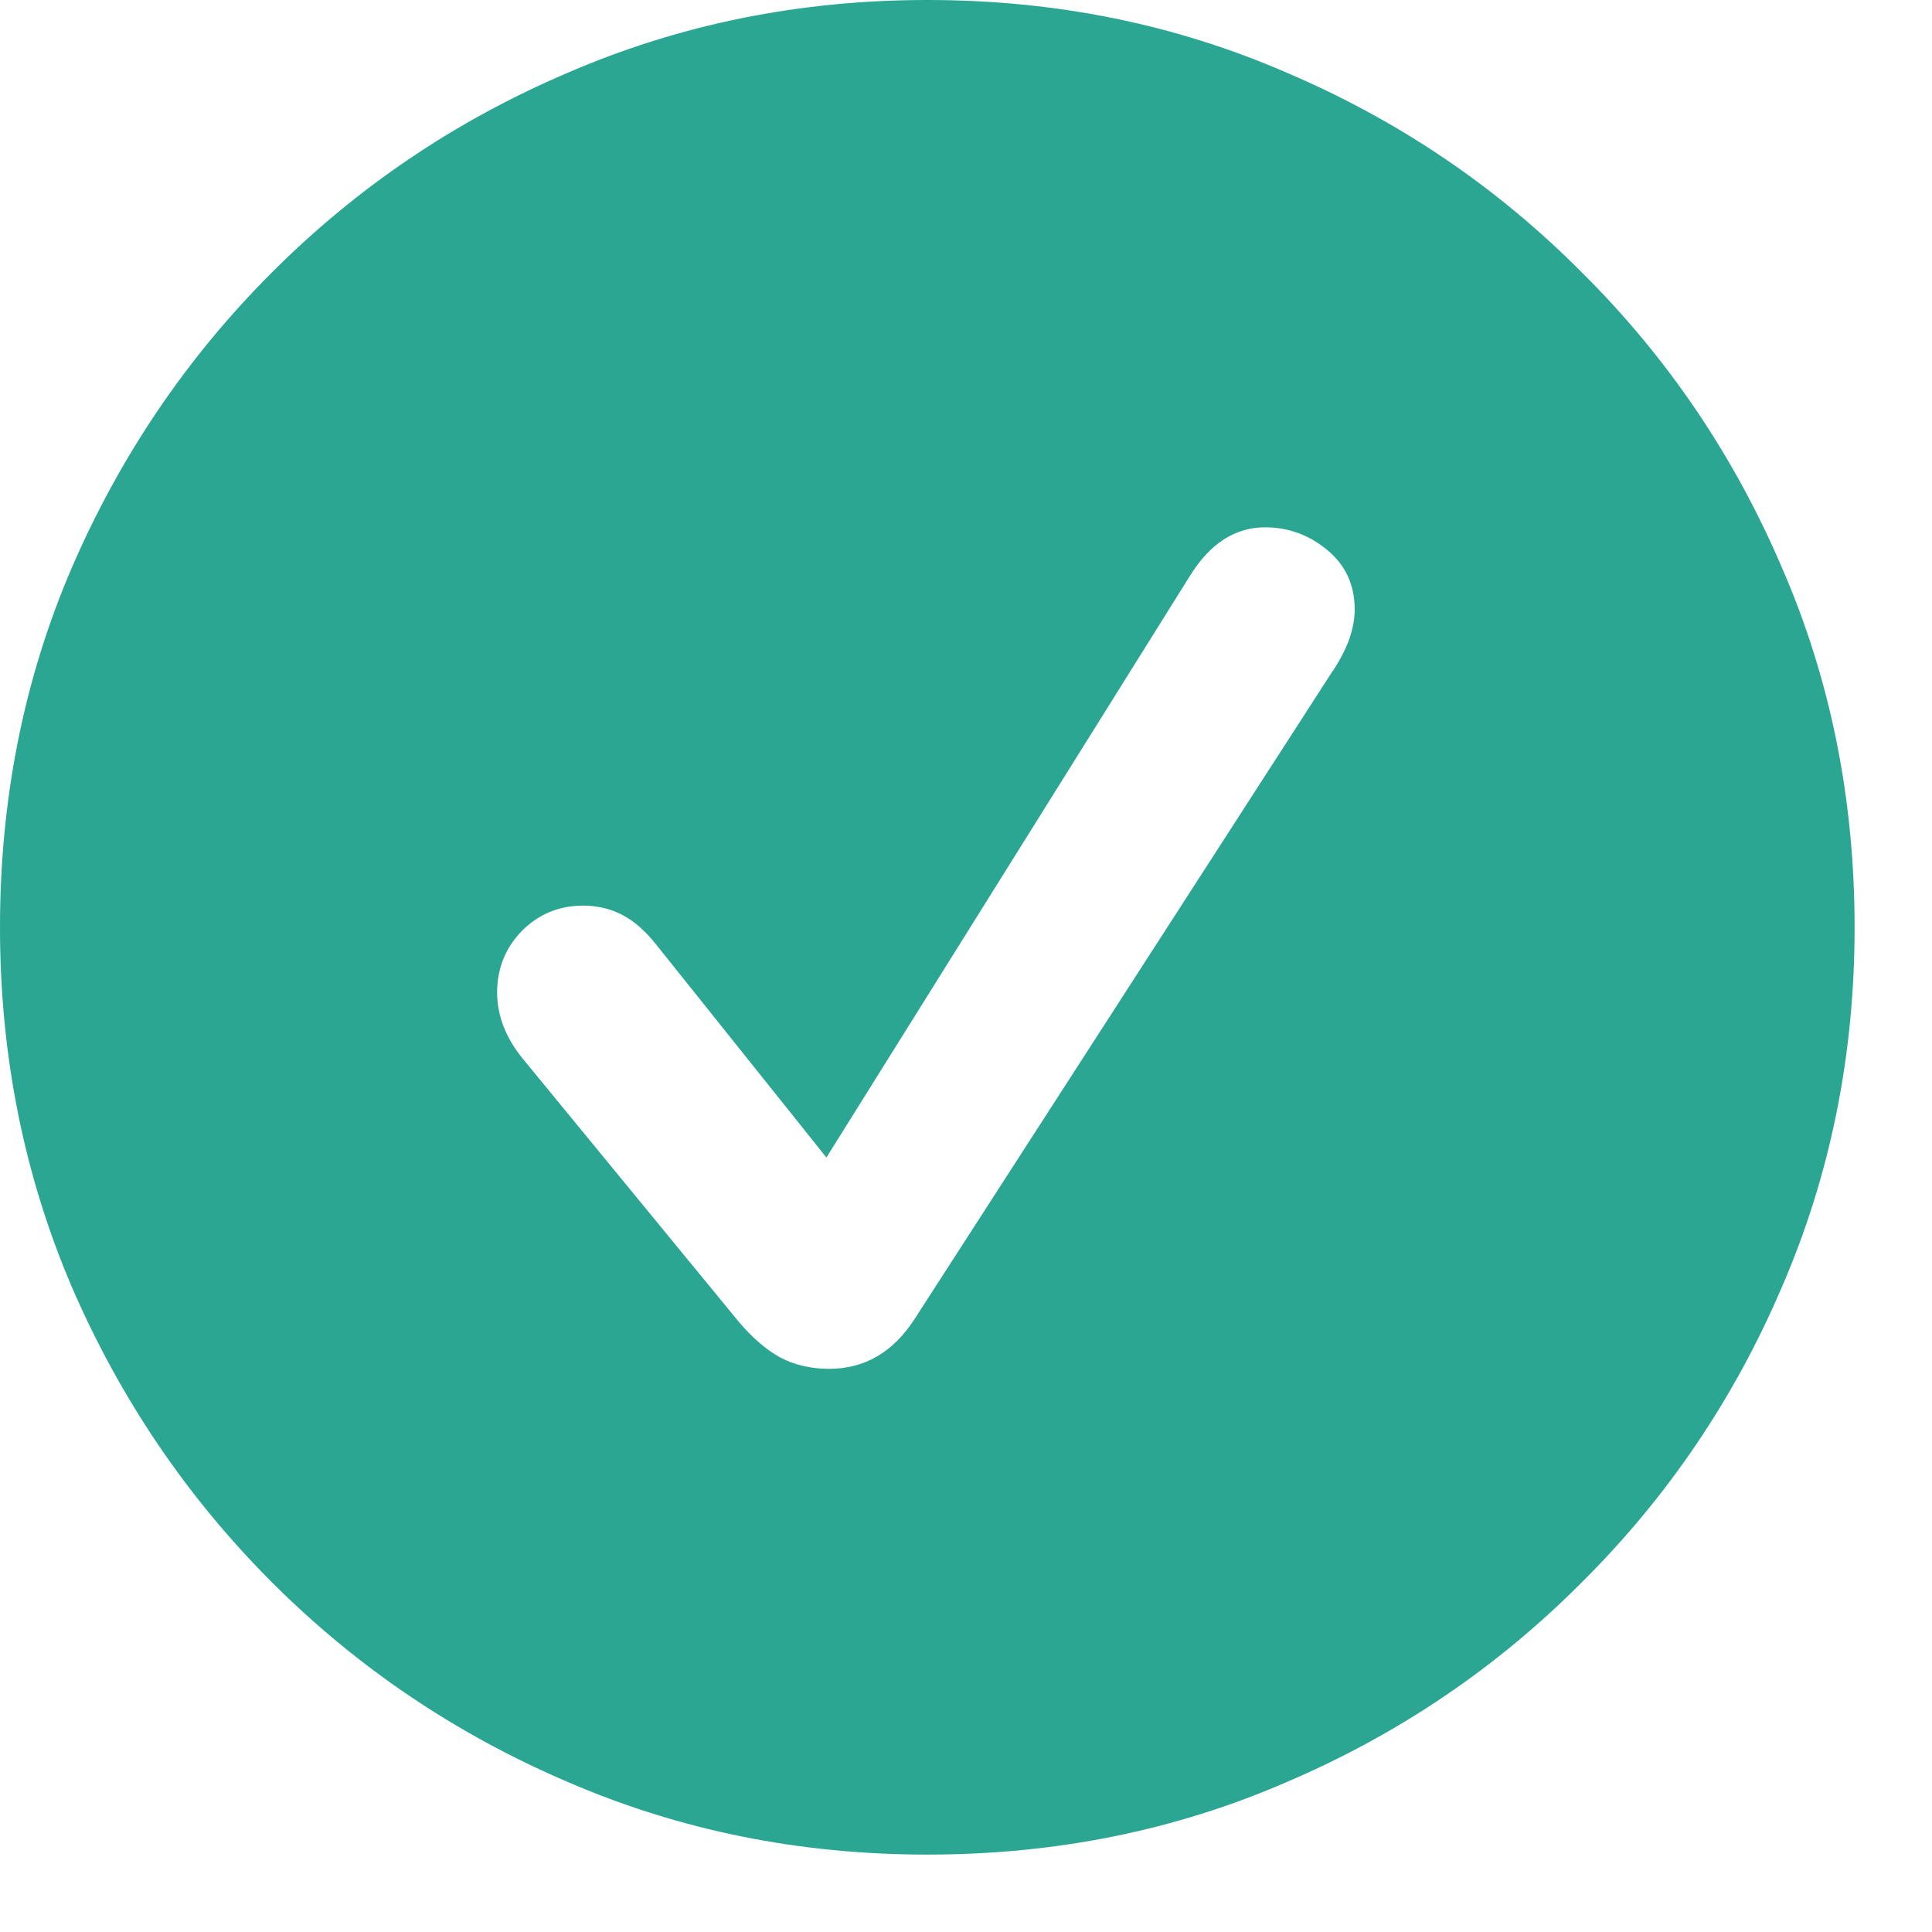
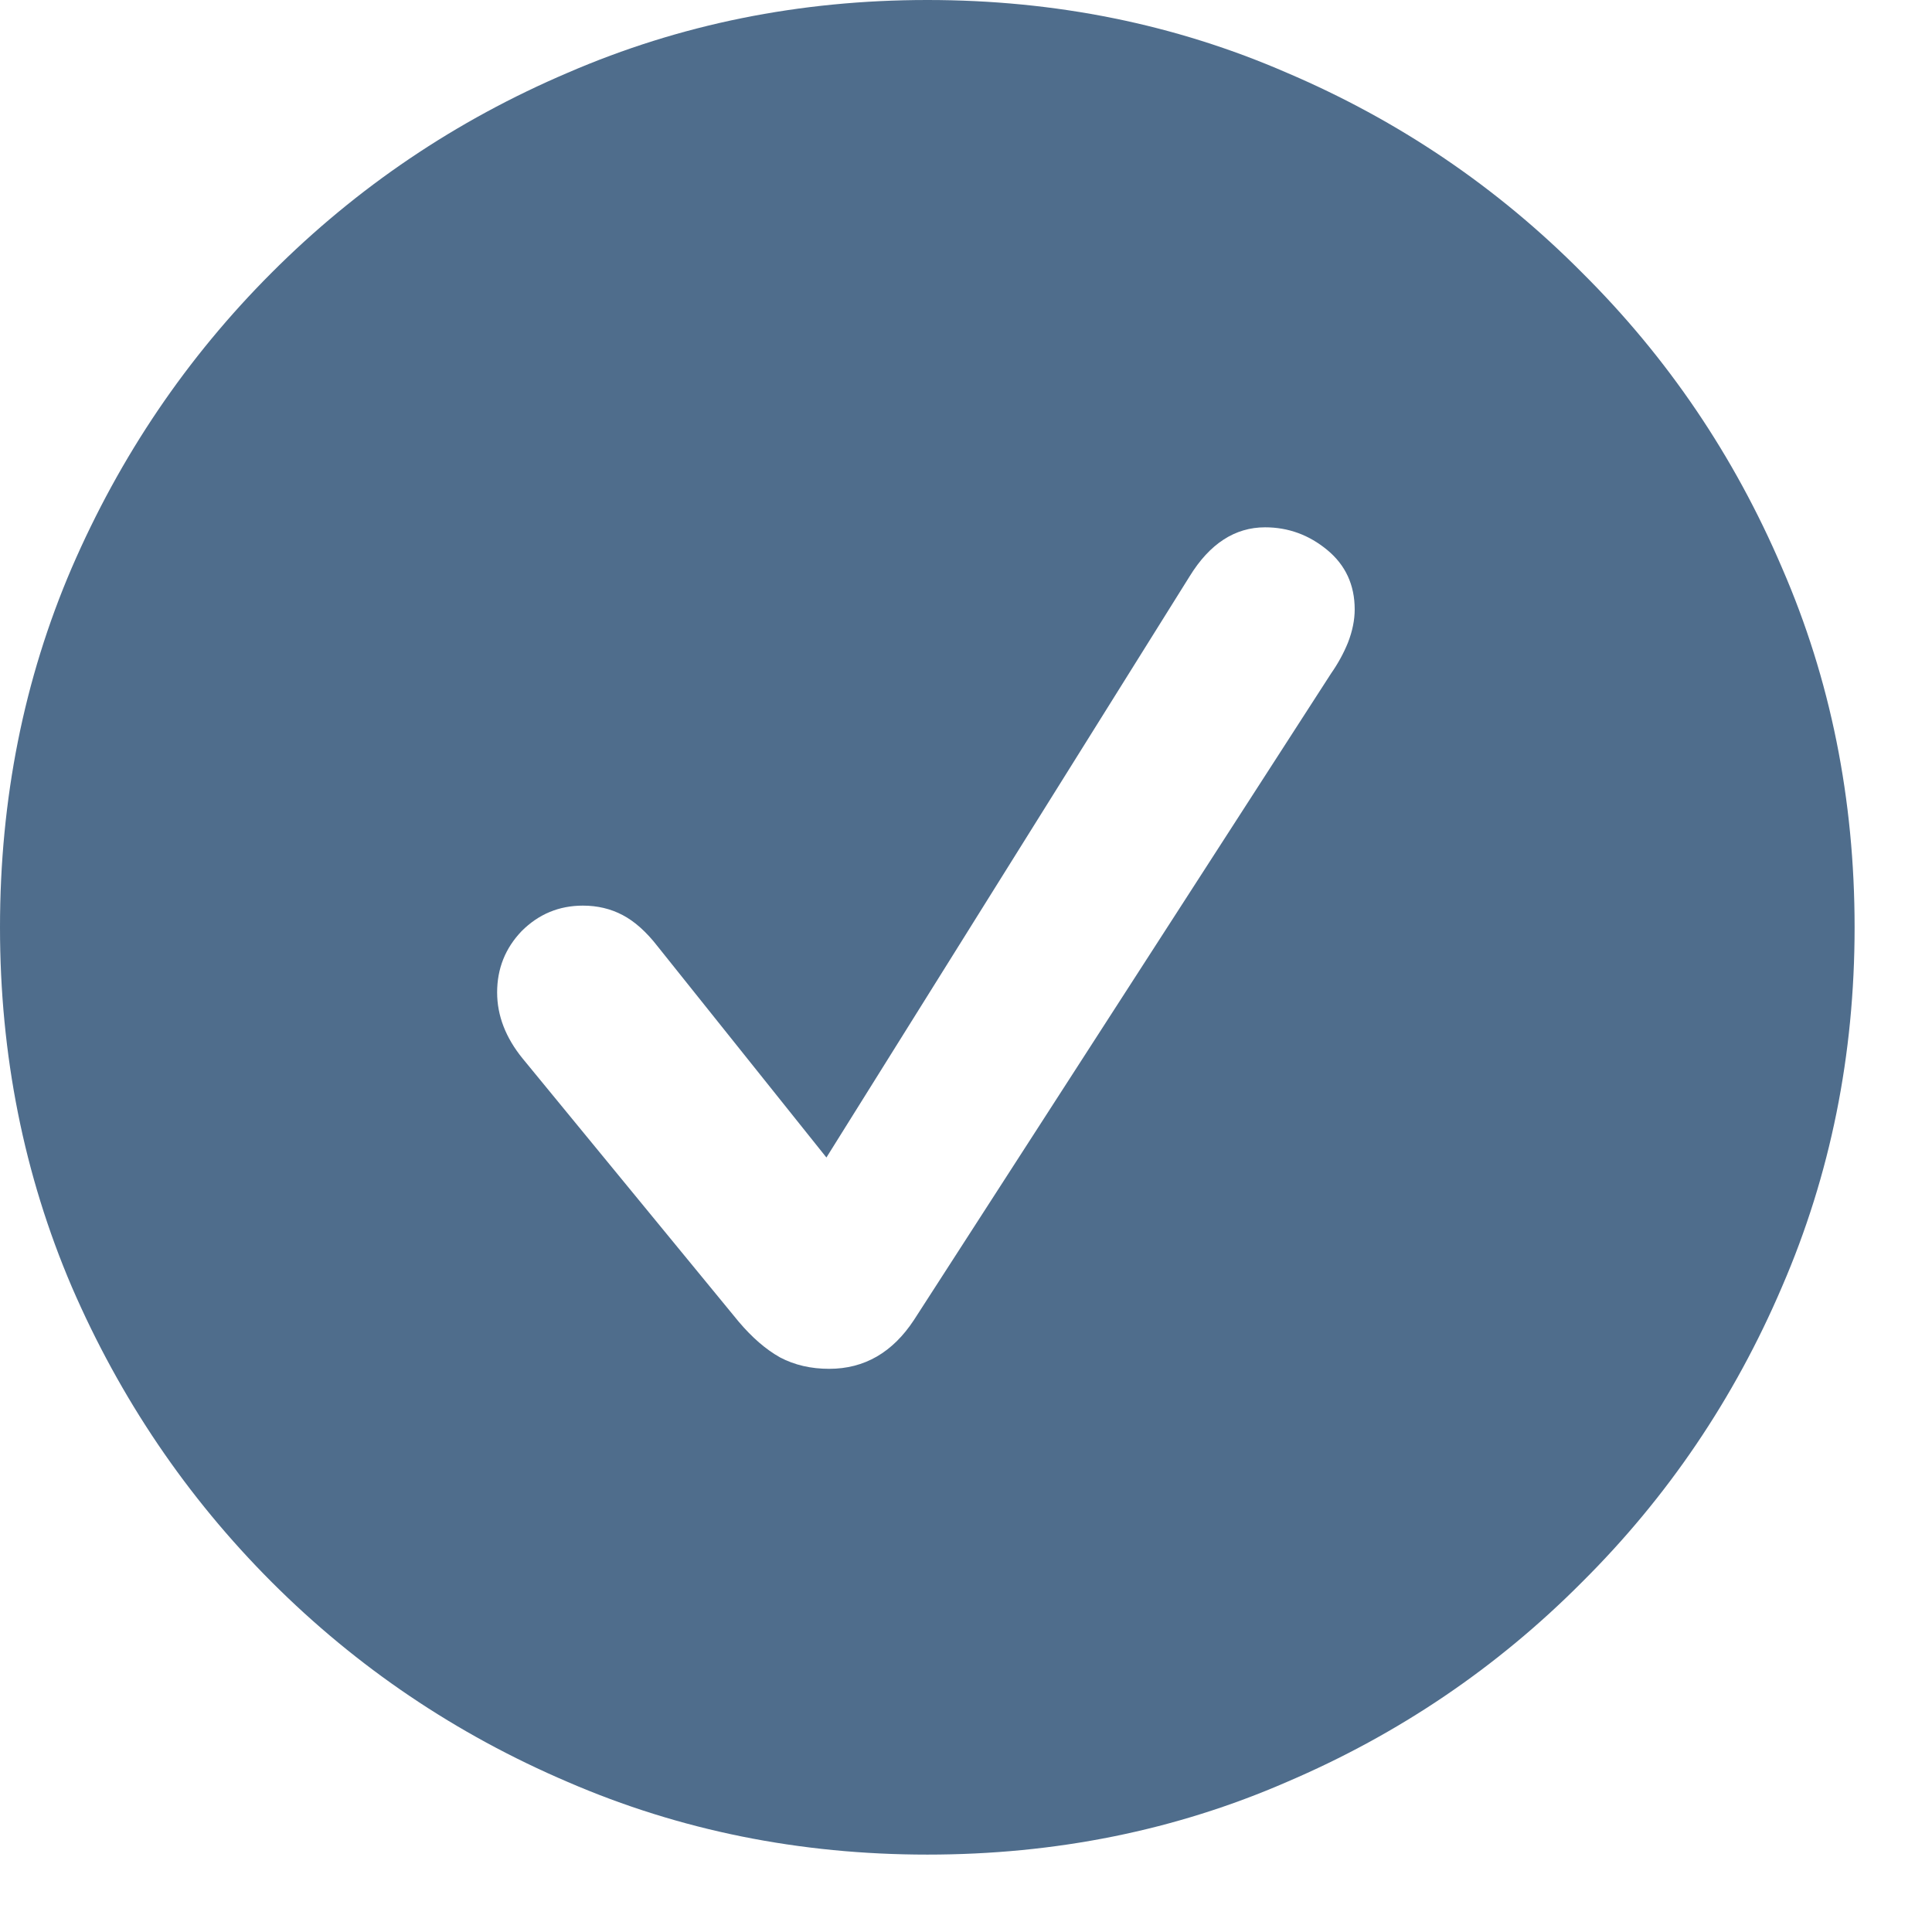
<svg xmlns="http://www.w3.org/2000/svg" width="16" height="16" viewBox="0 0 16 16" fill="none">
-   <path d="M7.68 15.359C6.622 15.359 5.63 15.159 4.703 14.758C3.776 14.362 2.958 13.81 2.25 13.102C1.547 12.398 0.995 11.583 0.594 10.656C0.198 9.729 0 8.737 0 7.68C0 6.617 0.198 5.625 0.594 4.703C0.995 3.776 1.547 2.961 2.25 2.258C2.958 1.549 3.776 0.997 4.703 0.602C5.63 0.201 6.622 0 7.68 0C8.742 0 9.734 0.201 10.656 0.602C11.583 0.997 12.398 1.549 13.102 2.258C13.81 2.961 14.362 3.776 14.758 4.703C15.159 5.625 15.359 6.617 15.359 7.68C15.359 8.737 15.159 9.729 14.758 10.656C14.362 11.583 13.81 12.398 13.102 13.102C12.398 13.81 11.583 14.362 10.656 14.758C9.734 15.159 8.742 15.359 7.68 15.359ZM6.867 11.336C7.159 11.336 7.393 11.2 7.57 10.93L11.023 5.578C11.081 5.495 11.128 5.409 11.164 5.32C11.2 5.227 11.219 5.135 11.219 5.047C11.219 4.844 11.143 4.68 10.992 4.555C10.841 4.43 10.669 4.367 10.477 4.367C10.227 4.367 10.018 4.503 9.852 4.773L6.844 9.586L5.445 7.836C5.352 7.716 5.255 7.63 5.156 7.578C5.057 7.526 4.948 7.5 4.828 7.5C4.63 7.5 4.461 7.57 4.32 7.711C4.185 7.852 4.117 8.021 4.117 8.219C4.117 8.411 4.188 8.594 4.328 8.766L6.117 10.945C6.227 11.075 6.341 11.175 6.461 11.242C6.581 11.305 6.716 11.336 6.867 11.336Z" fill="#2AA693" />
+   <path d="M7.68 15.359C6.622 15.359 5.63 15.159 4.703 14.758C3.776 14.362 2.958 13.81 2.25 13.102C1.547 12.398 0.995 11.583 0.594 10.656C0.198 9.729 0 8.737 0 7.68C0 6.617 0.198 5.625 0.594 4.703C0.995 3.776 1.547 2.961 2.25 2.258C2.958 1.549 3.776 0.997 4.703 0.602C5.63 0.201 6.622 0 7.68 0C8.742 0 9.734 0.201 10.656 0.602C11.583 0.997 12.398 1.549 13.102 2.258C13.81 2.961 14.362 3.776 14.758 4.703C15.159 5.625 15.359 6.617 15.359 7.68C15.359 8.737 15.159 9.729 14.758 10.656C14.362 11.583 13.81 12.398 13.102 13.102C12.398 13.81 11.583 14.362 10.656 14.758C9.734 15.159 8.742 15.359 7.68 15.359ZM6.867 11.336C7.159 11.336 7.393 11.2 7.57 10.93L11.023 5.578C11.081 5.495 11.128 5.409 11.164 5.32C11.2 5.227 11.219 5.135 11.219 5.047C11.219 4.844 11.143 4.68 10.992 4.555C10.841 4.43 10.669 4.367 10.477 4.367C10.227 4.367 10.018 4.503 9.852 4.773L6.844 9.586L5.445 7.836C5.352 7.716 5.255 7.63 5.156 7.578C5.057 7.526 4.948 7.5 4.828 7.5C4.63 7.5 4.461 7.57 4.32 7.711C4.185 7.852 4.117 8.021 4.117 8.219C4.117 8.411 4.188 8.594 4.328 8.766L6.117 10.945C6.227 11.075 6.341 11.175 6.461 11.242C6.581 11.305 6.716 11.336 6.867 11.336Z" fill="#4F6D8C" />
</svg>
